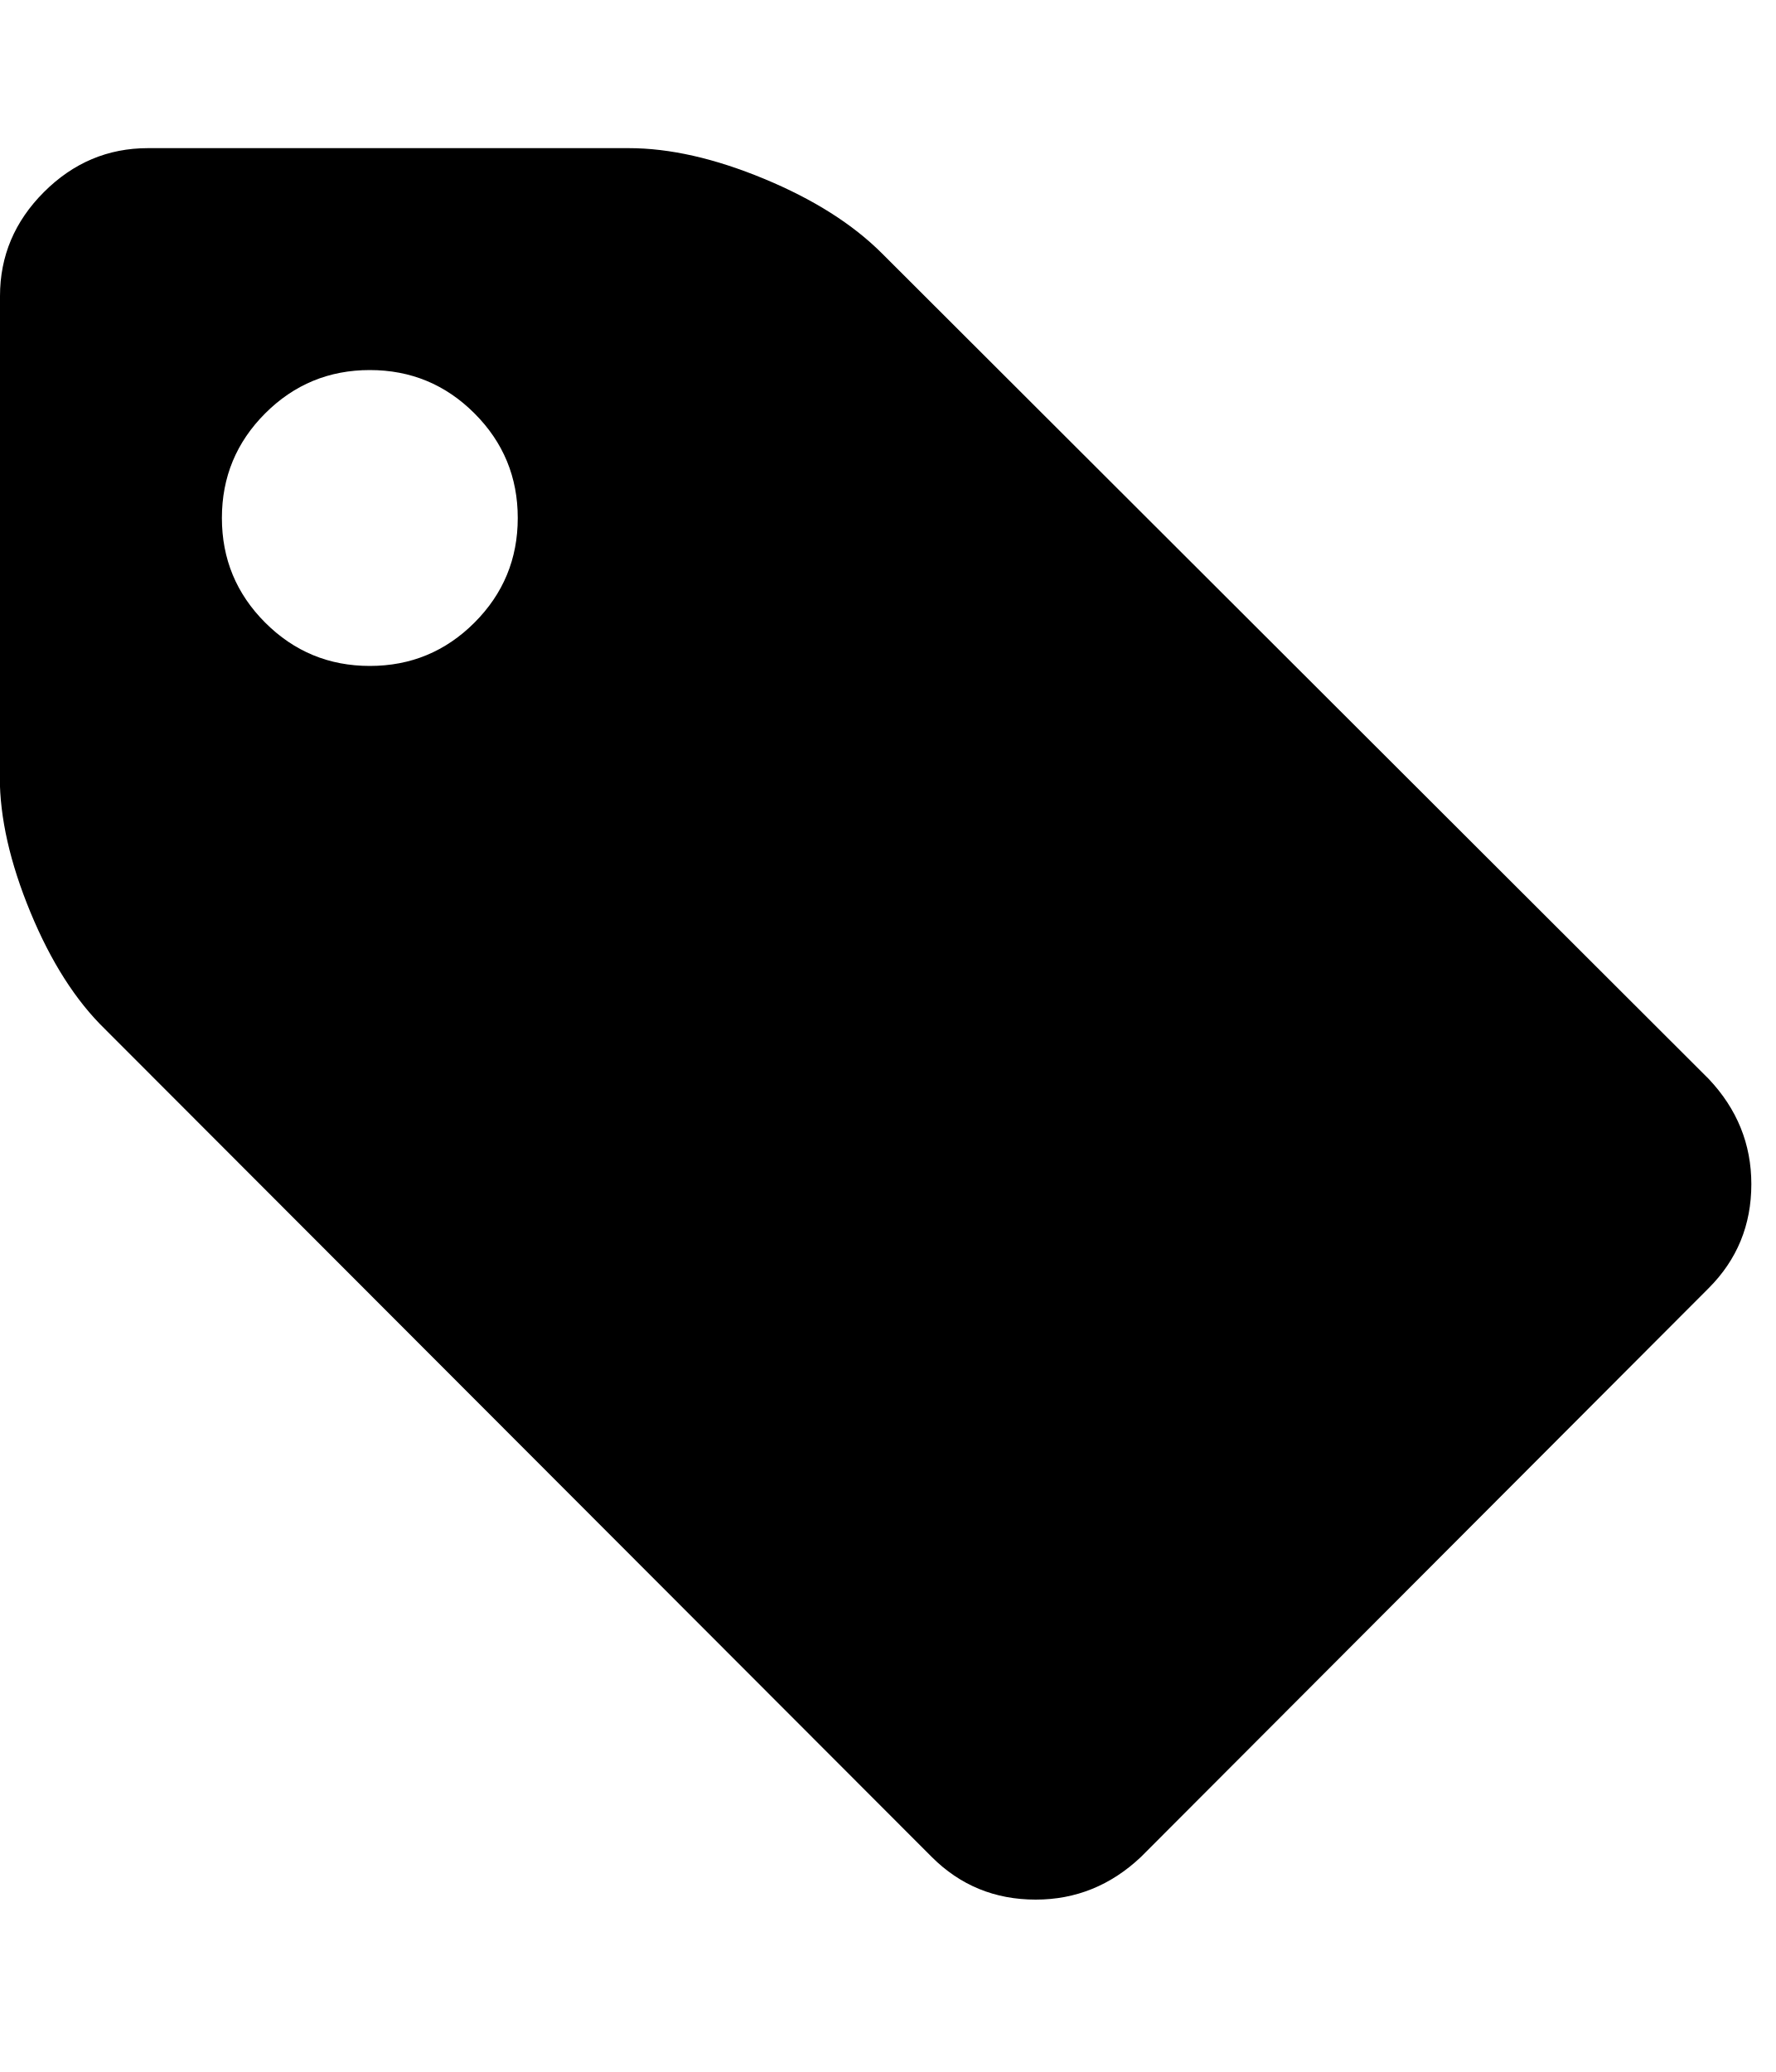
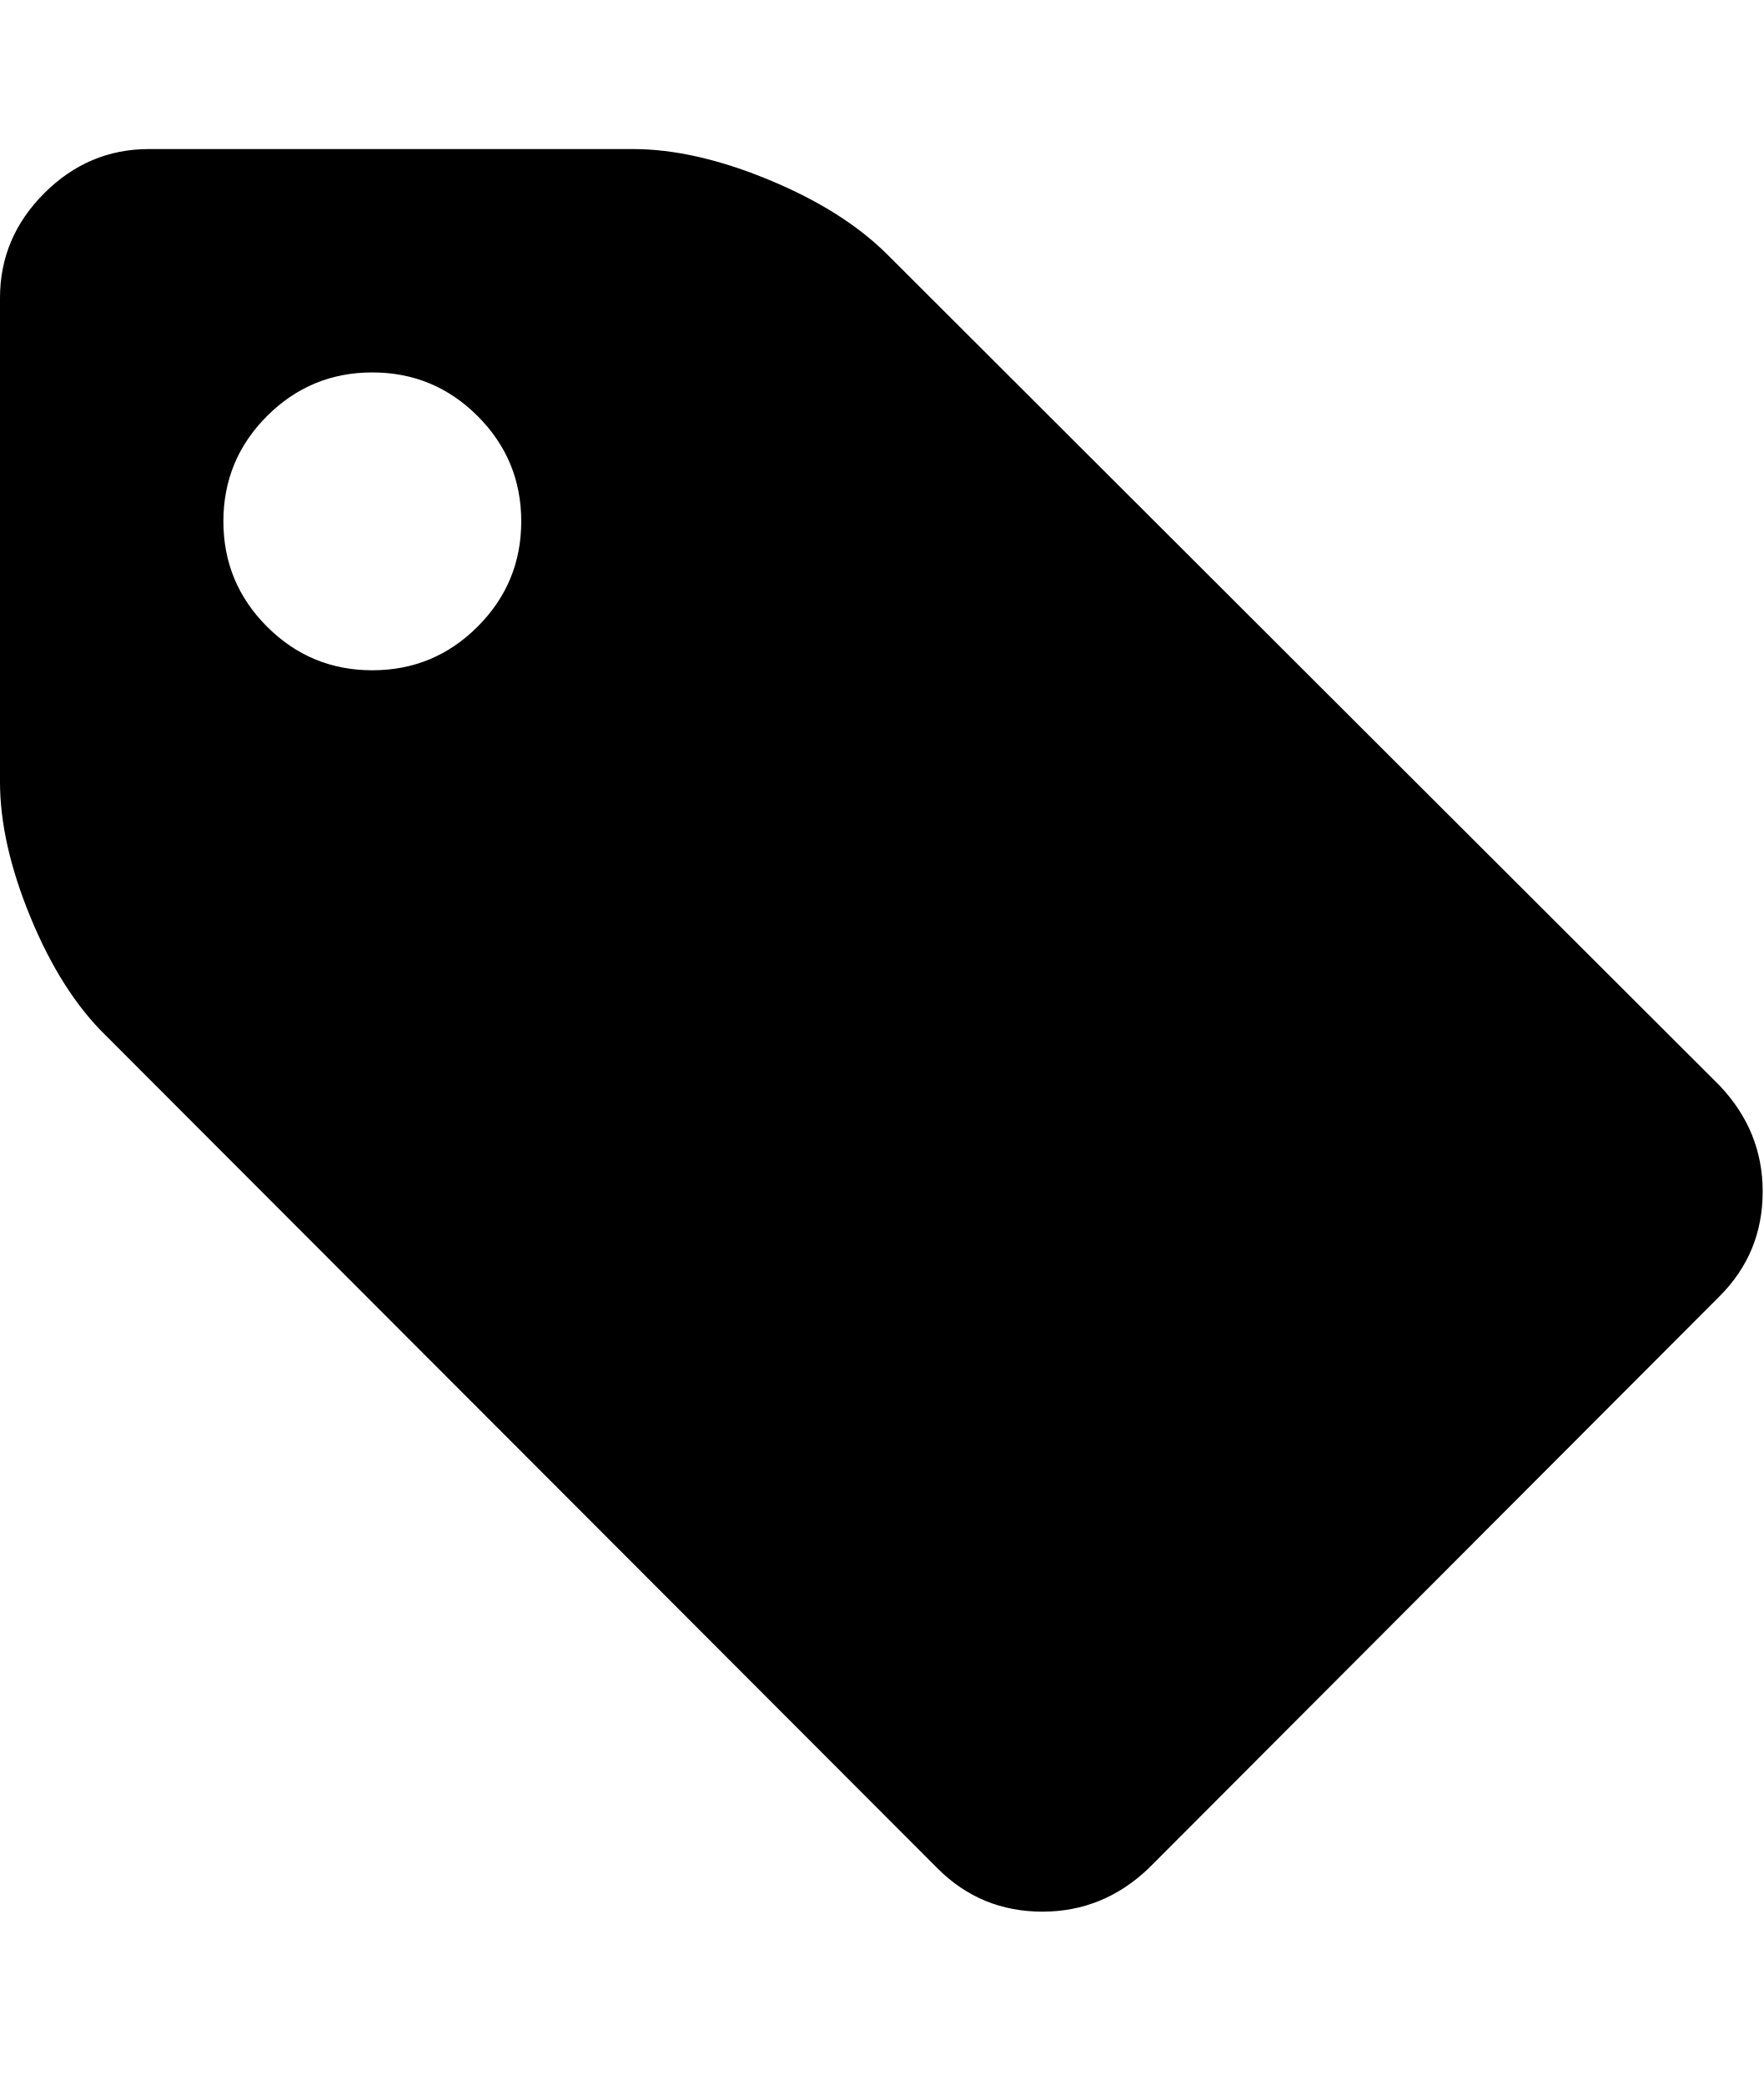
- <svg xmlns="http://www.w3.org/2000/svg" height="1000" width="857.1">
-   <path d="M0 375v-232.1q0-29 21.2-50.2t50.2-21.2h232.1q29.6 0 65.3 14.8t56.9 36l399 398.4q20.6 21.8 20.6 50.8 0 29.6-20.6 50.2l-274 274.5q-21.8 20.6-50.8 20.6-29.6 0-50.2-20.6l-399-399.5q-21.2-20.6-36-56.4t-14.8-65.3zm107.1-125q0 29.6 20.9 50.5t50.5 20.9 50.5-20.9 20.9-50.5-20.9-50.5-50.5-20.9-50.5 20.9-20.9 50.5z" />
+ <svg xmlns="http://www.w3.org/2000/svg" height="1000" width="846">
+   <path d="M0 375.04l0-232.128q0-29.016 21.204-50.22t50.22-21.204l232.128 0q29.574 0 65.286 14.787t56.916 35.991l398.97 398.412q20.646 21.762 20.646 50.778 0 29.574-20.646 50.22l-273.978 274.536q-21.762 20.646-50.778 20.646-29.574 0-50.22-20.646l-398.97-399.528q-21.204-20.646-35.991-56.358t-14.787-65.286zm107.136-124.992q0 29.574 20.925 50.499t50.499 20.925 50.499-20.925 20.925-50.499-20.925-50.499-50.499-20.925-50.499 20.925-20.925 50.499z" />
</svg>
